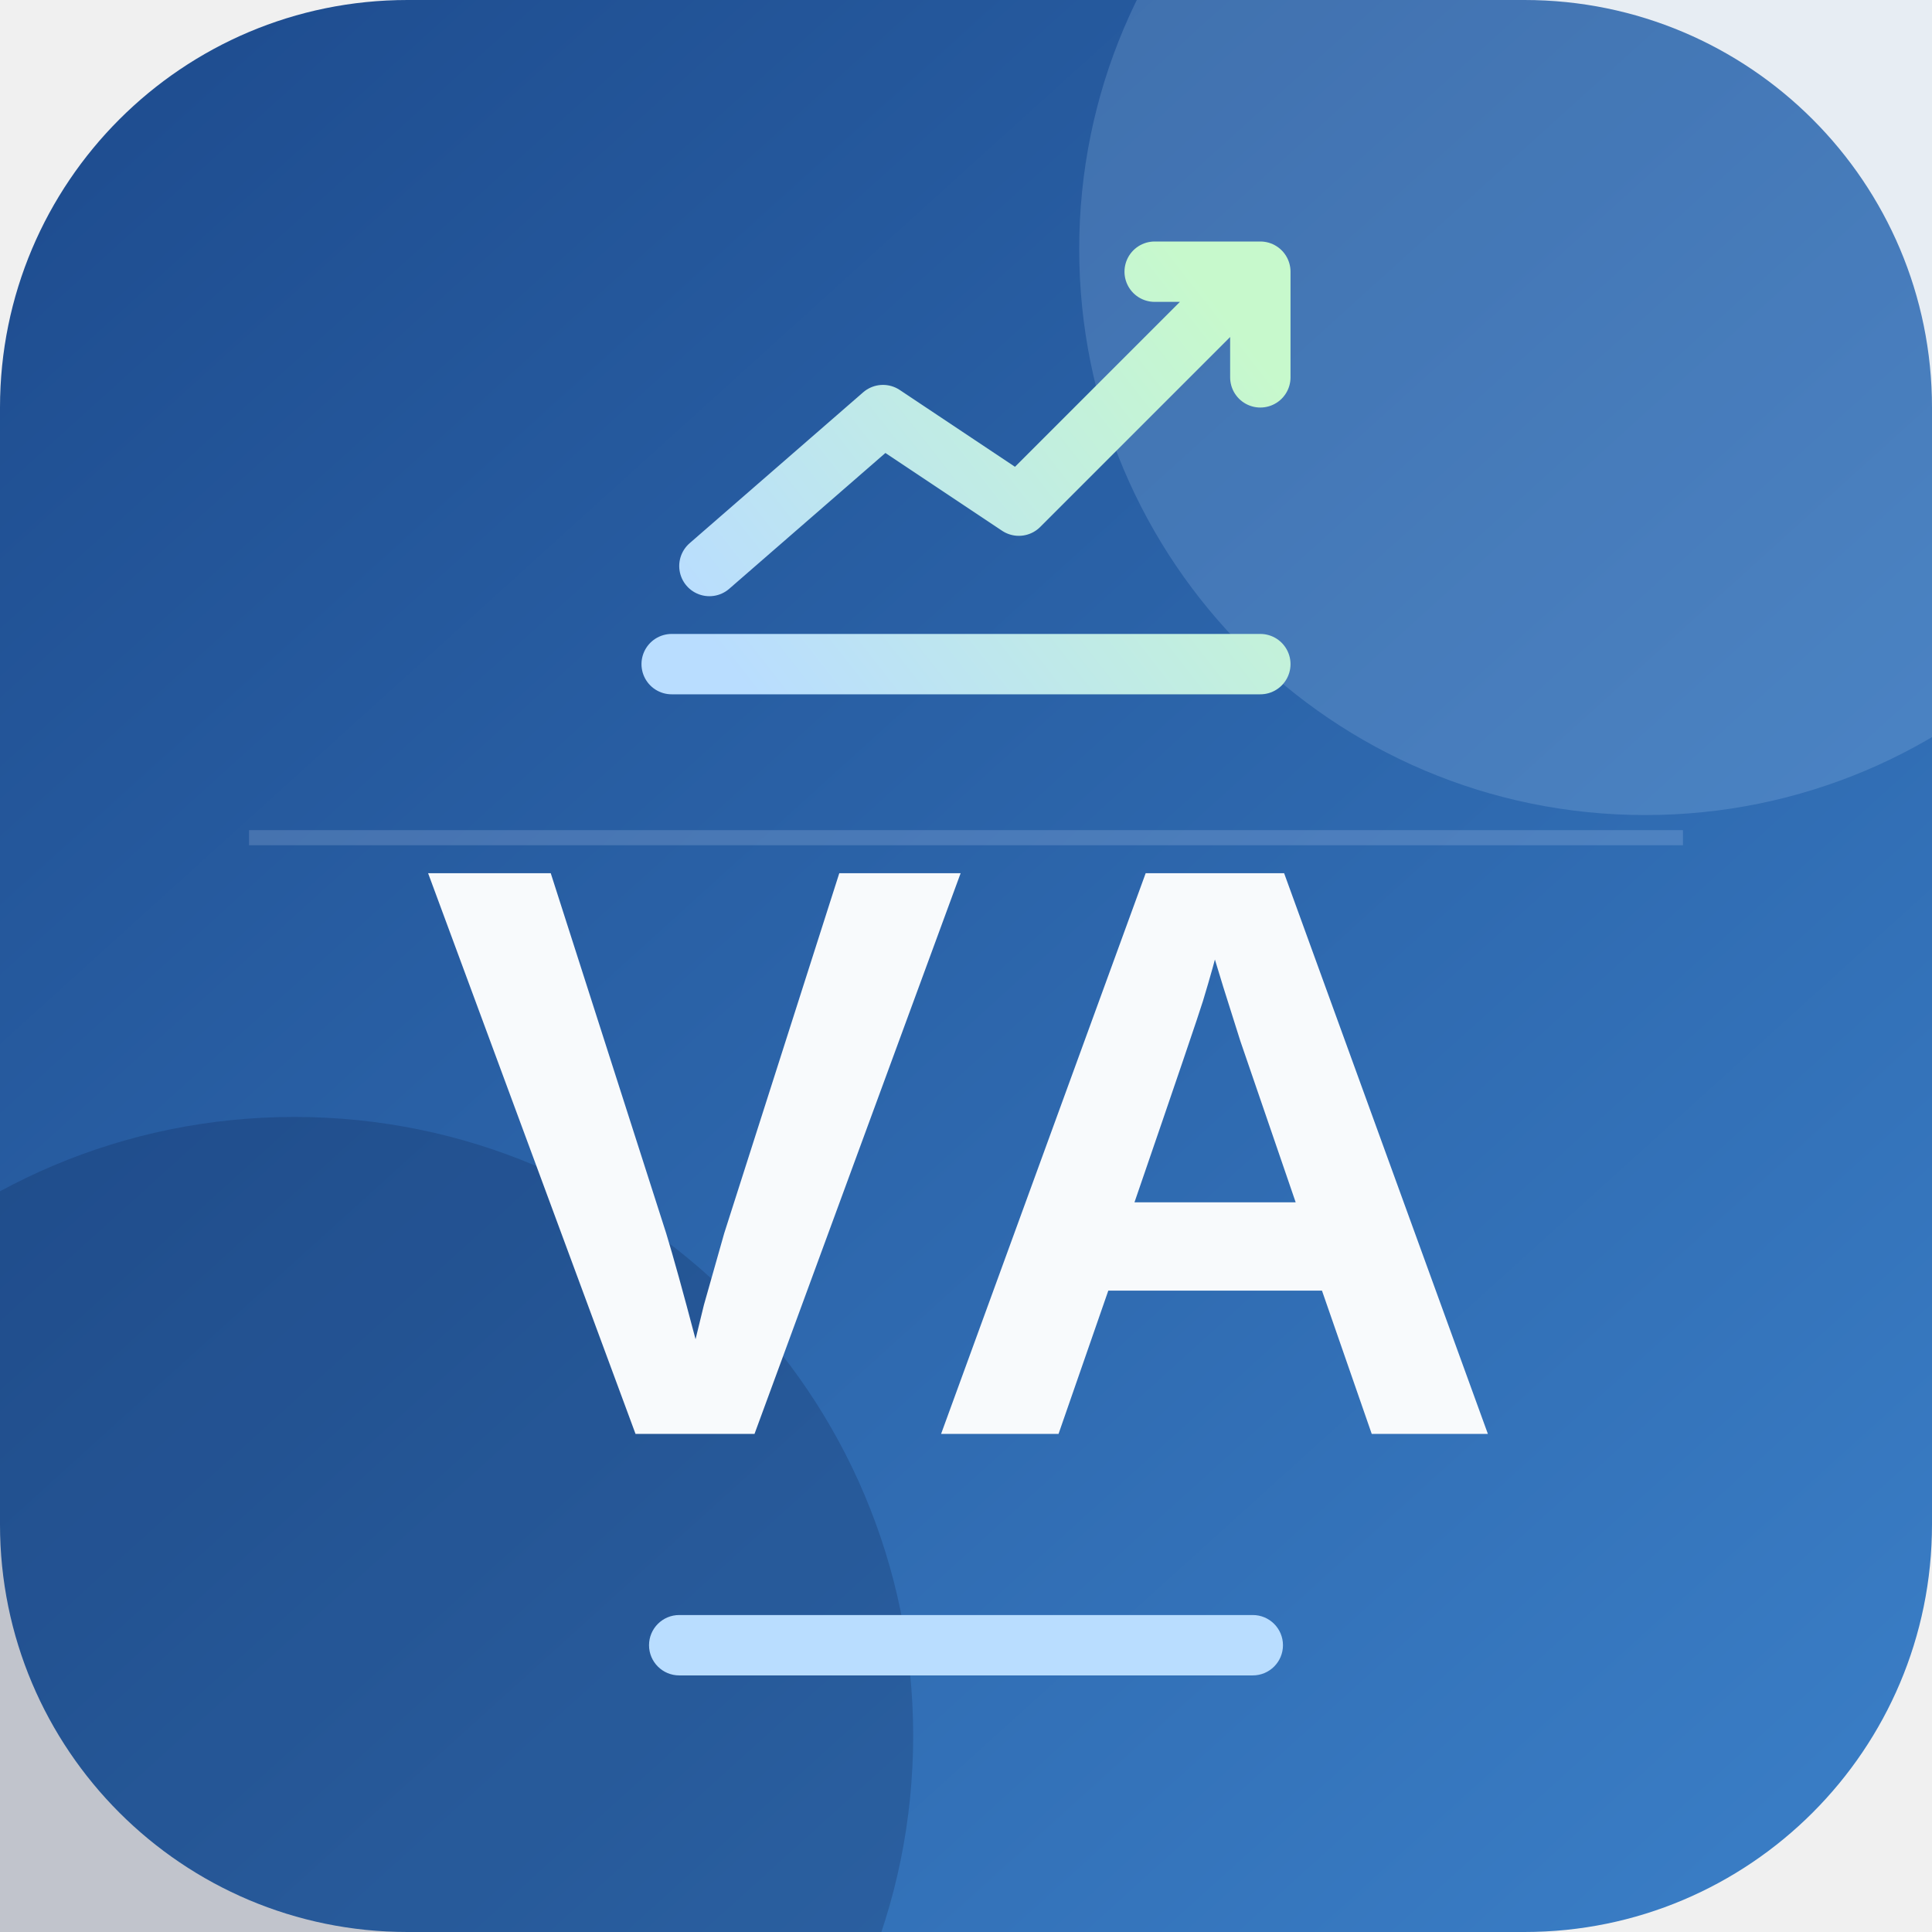
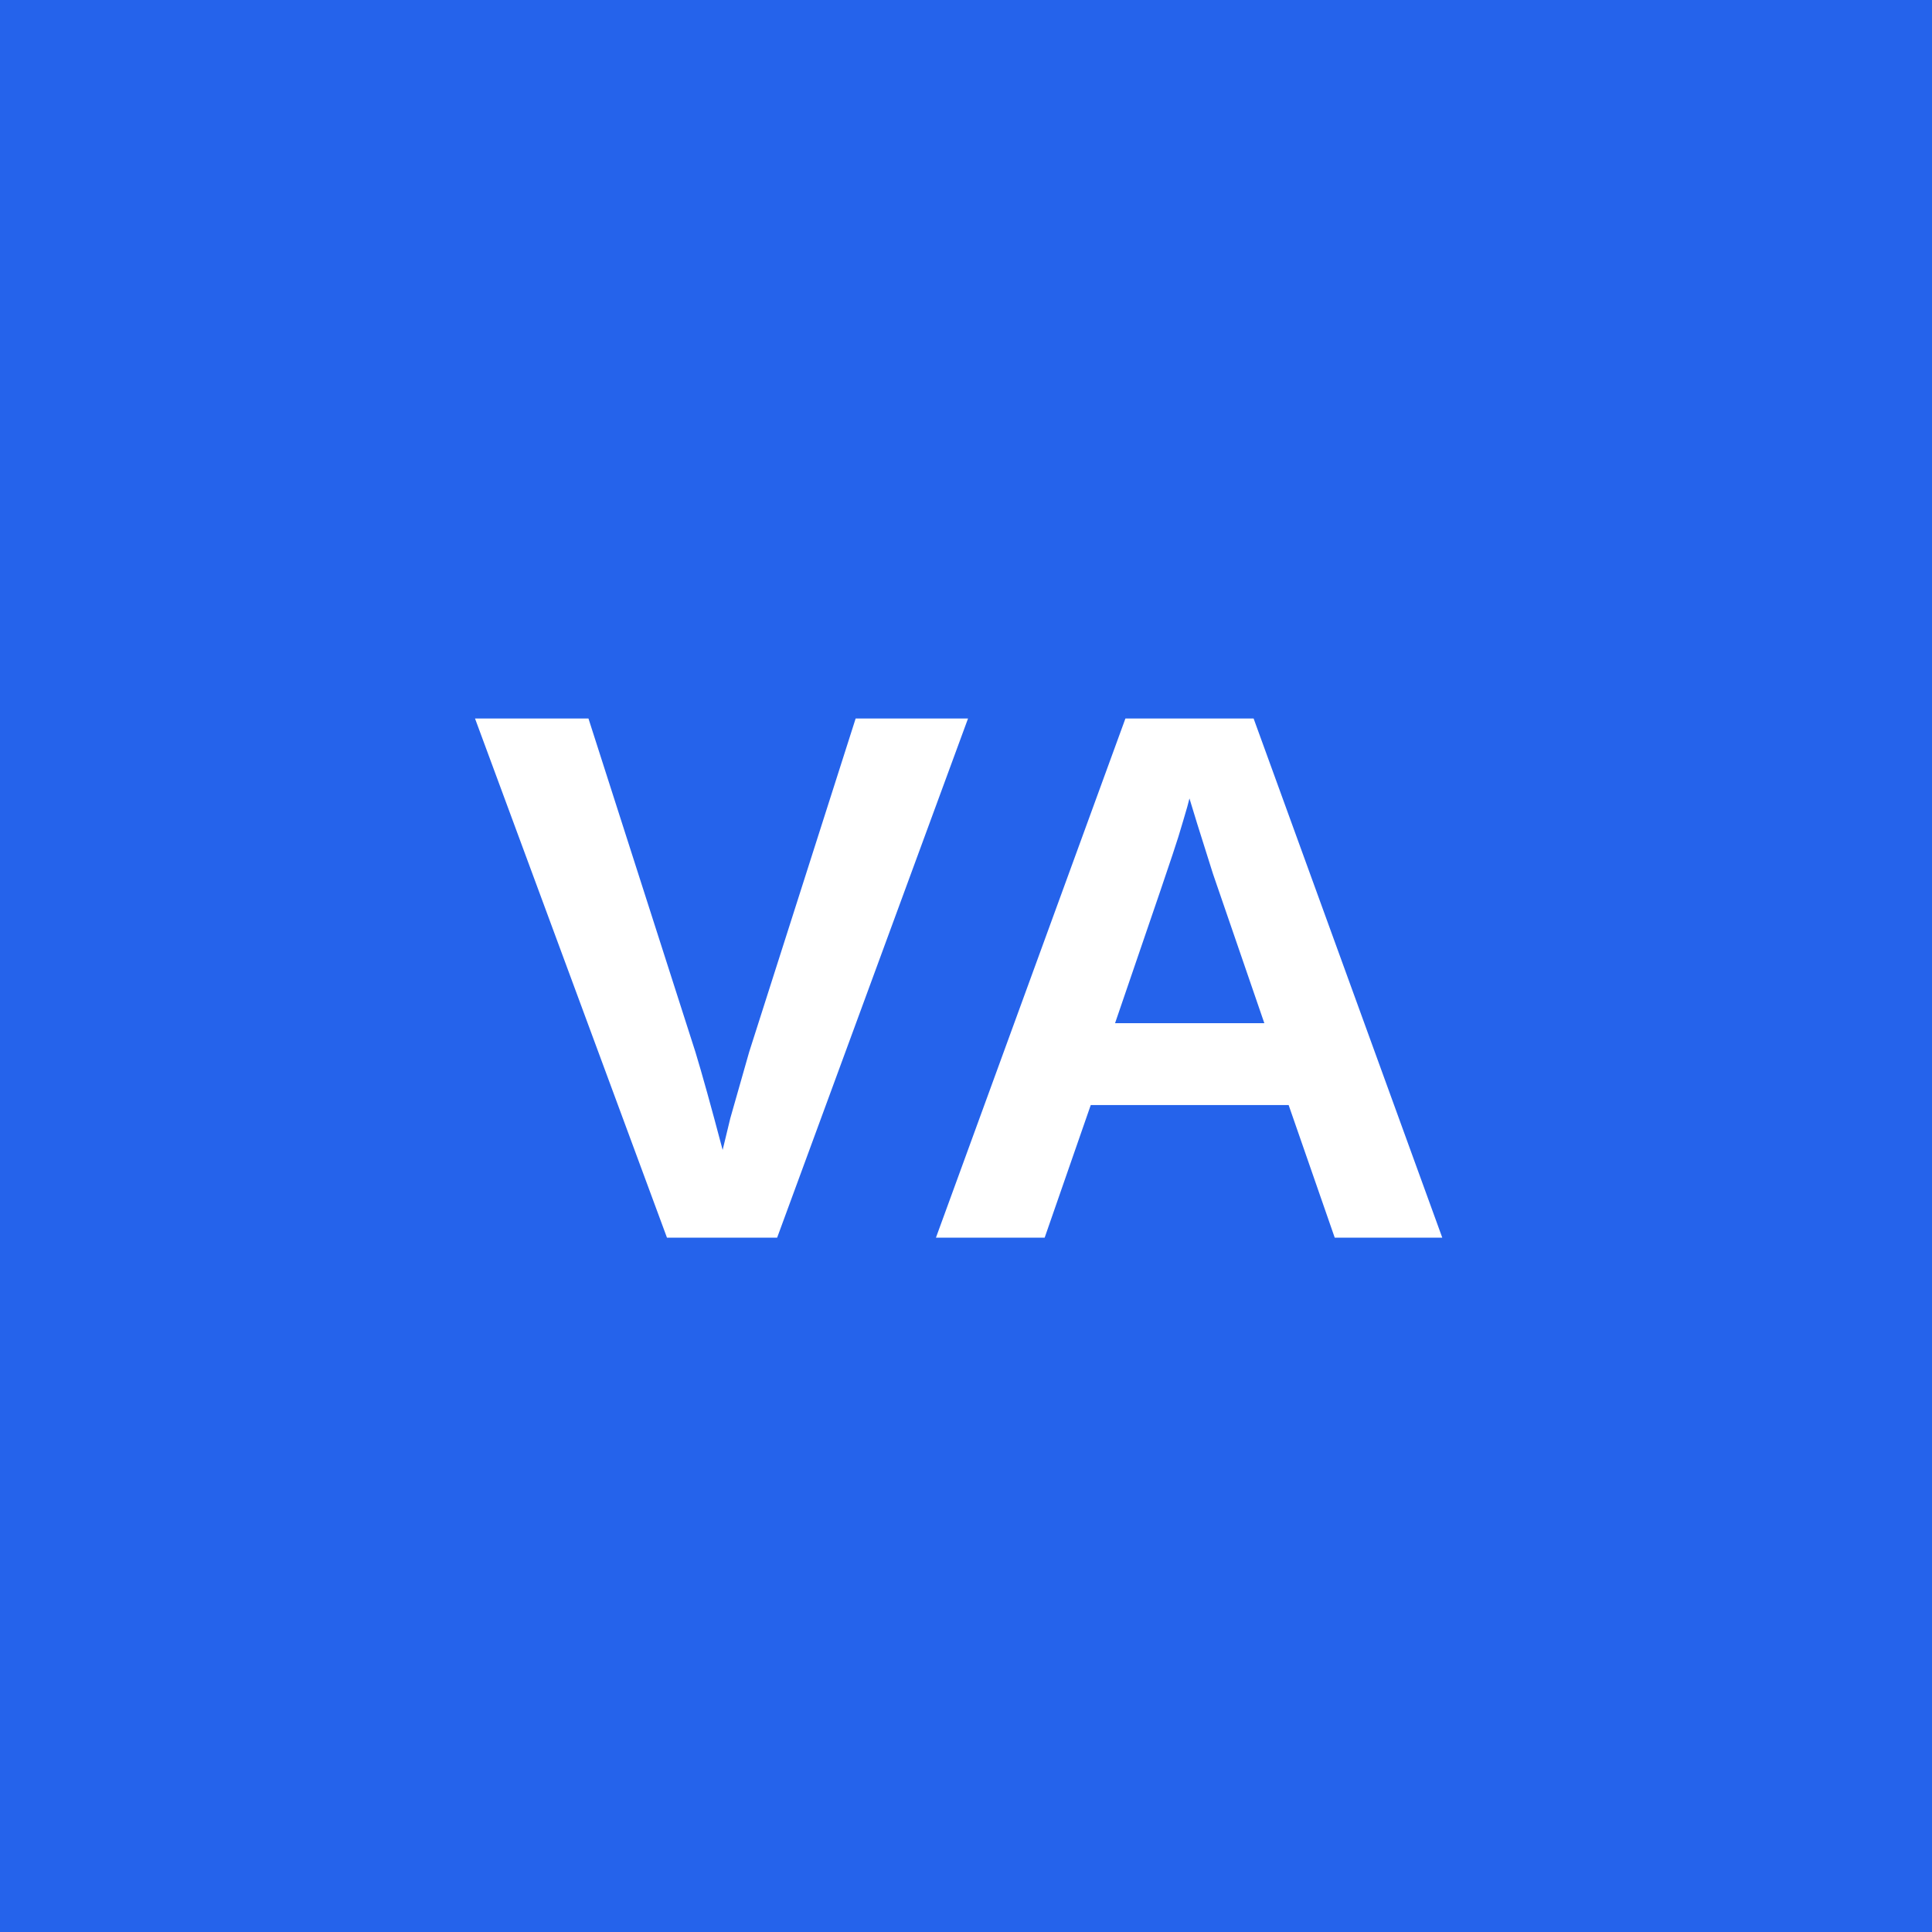
- <svg xmlns="http://www.w3.org/2000/svg" viewBox="0 0 256 256" role="img" aria-labelledby="title desc">
-   <defs>
-     <linearGradient id="background" x1="23" y1="12" x2="233" y2="244" gradientUnits="userSpaceOnUse">
-       <stop stop-color="#1F4E91" />
-       <stop offset="1" stop-color="#397CC4" />
-     </linearGradient>
-     <linearGradient id="accent" x1="96" y1="88" x2="160" y2="38" gradientUnits="userSpaceOnUse">
-       <stop stop-color="#B9DDFF" />
-       <stop offset="1" stop-color="#C7F9CC" />
-     </linearGradient>
-   </defs>
-   <rect width="256" height="256" rx="54" fill="url(#background)" />
-   <circle cx="218" cy="33" r="75" fill="#BFDBFE" opacity=".18" />
-   <circle cx="39" cy="230" r="82" fill="#05153D" opacity=".2" />
-   <path d="M33 111h190" stroke="#DDE5FF" stroke-opacity=".18" stroke-width="2" />
-   <path d="M89 88h78M94 75l23-20 18 12 31-31M153 36h14v14" fill="none" stroke="url(#accent)" stroke-linecap="round" stroke-linejoin="round" stroke-width="8" />
-   <text x="128" y="190" fill="#F8FAFC" font-family="Arial, Helvetica, sans-serif" font-size="108" font-weight="800" letter-spacing="2" text-anchor="middle">VA</text>
-   <rect x="86" y="214" width="84" height="8" rx="4" fill="url(#accent)" />
+ <svg xmlns="http://www.w3.org/2000/svg" viewBox="0 0 256 256" role="img" aria-labelledby="title">
+   <rect width="256" height="256" fill="#2563EB" />
+   <text x="128" y="164" fill="#FFFFFF" font-family="Arial, Helvetica, sans-serif" font-size="100" font-weight="700" text-anchor="middle">VA</text>
</svg>
